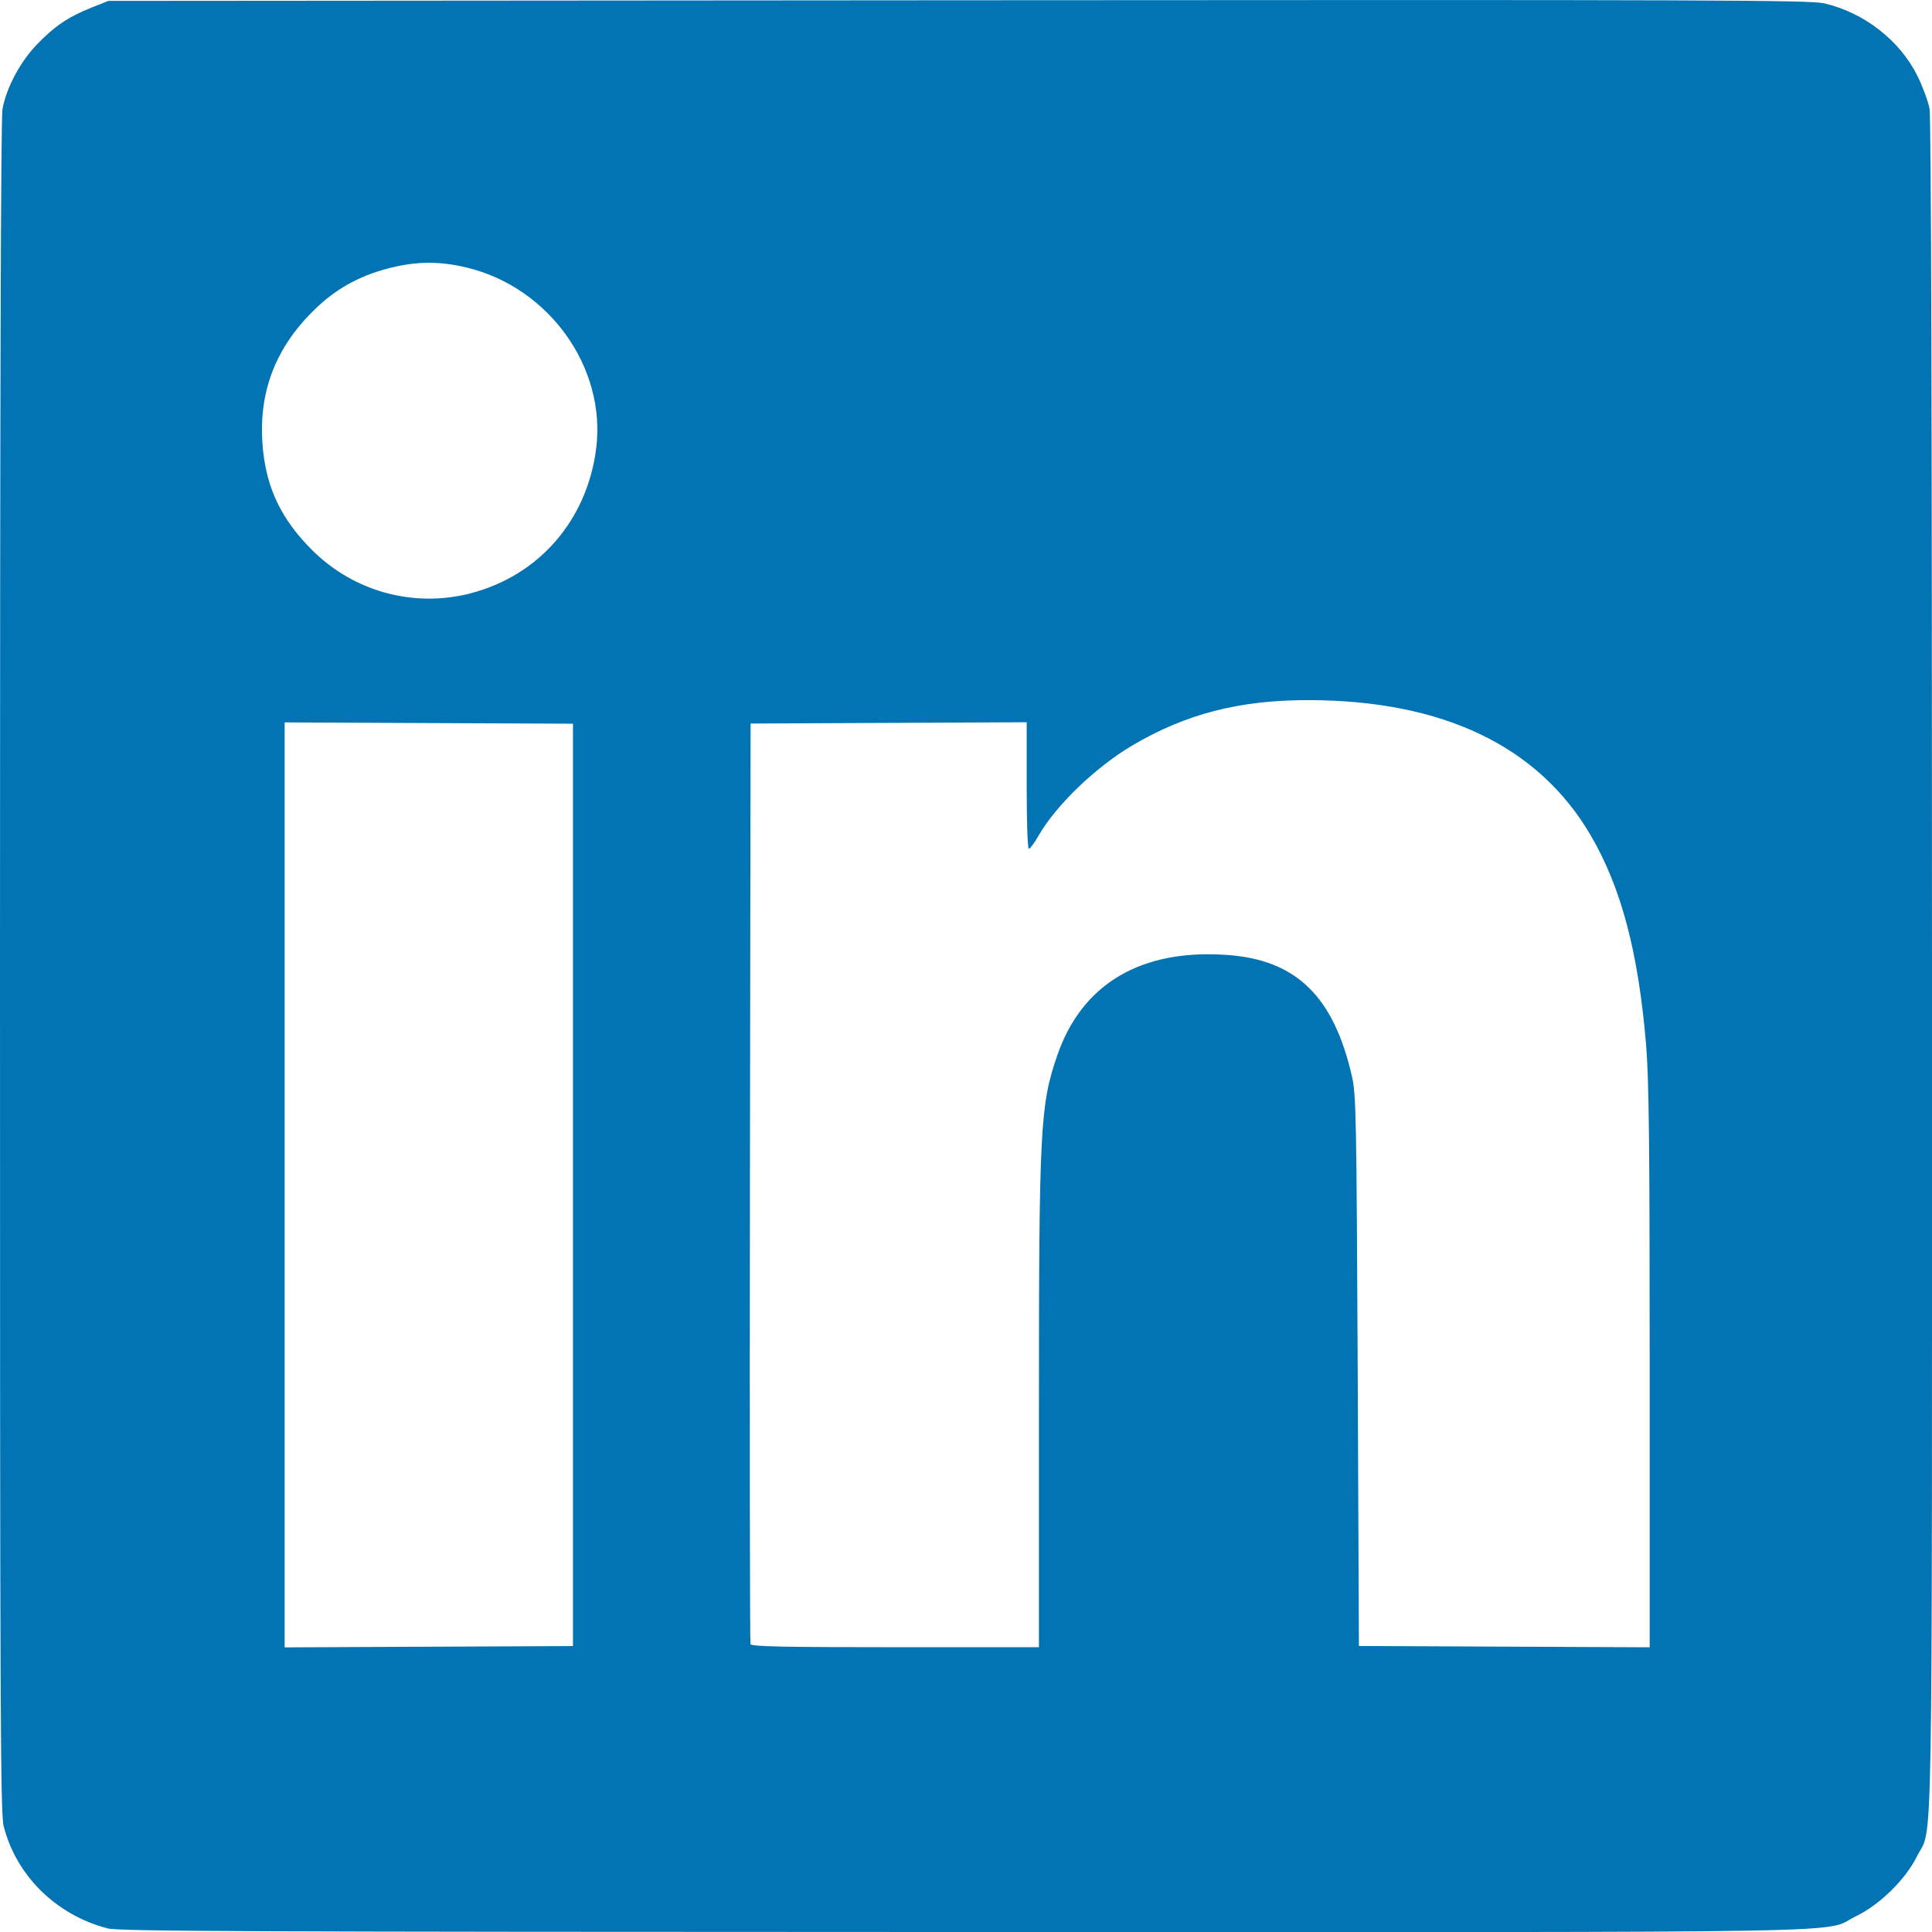
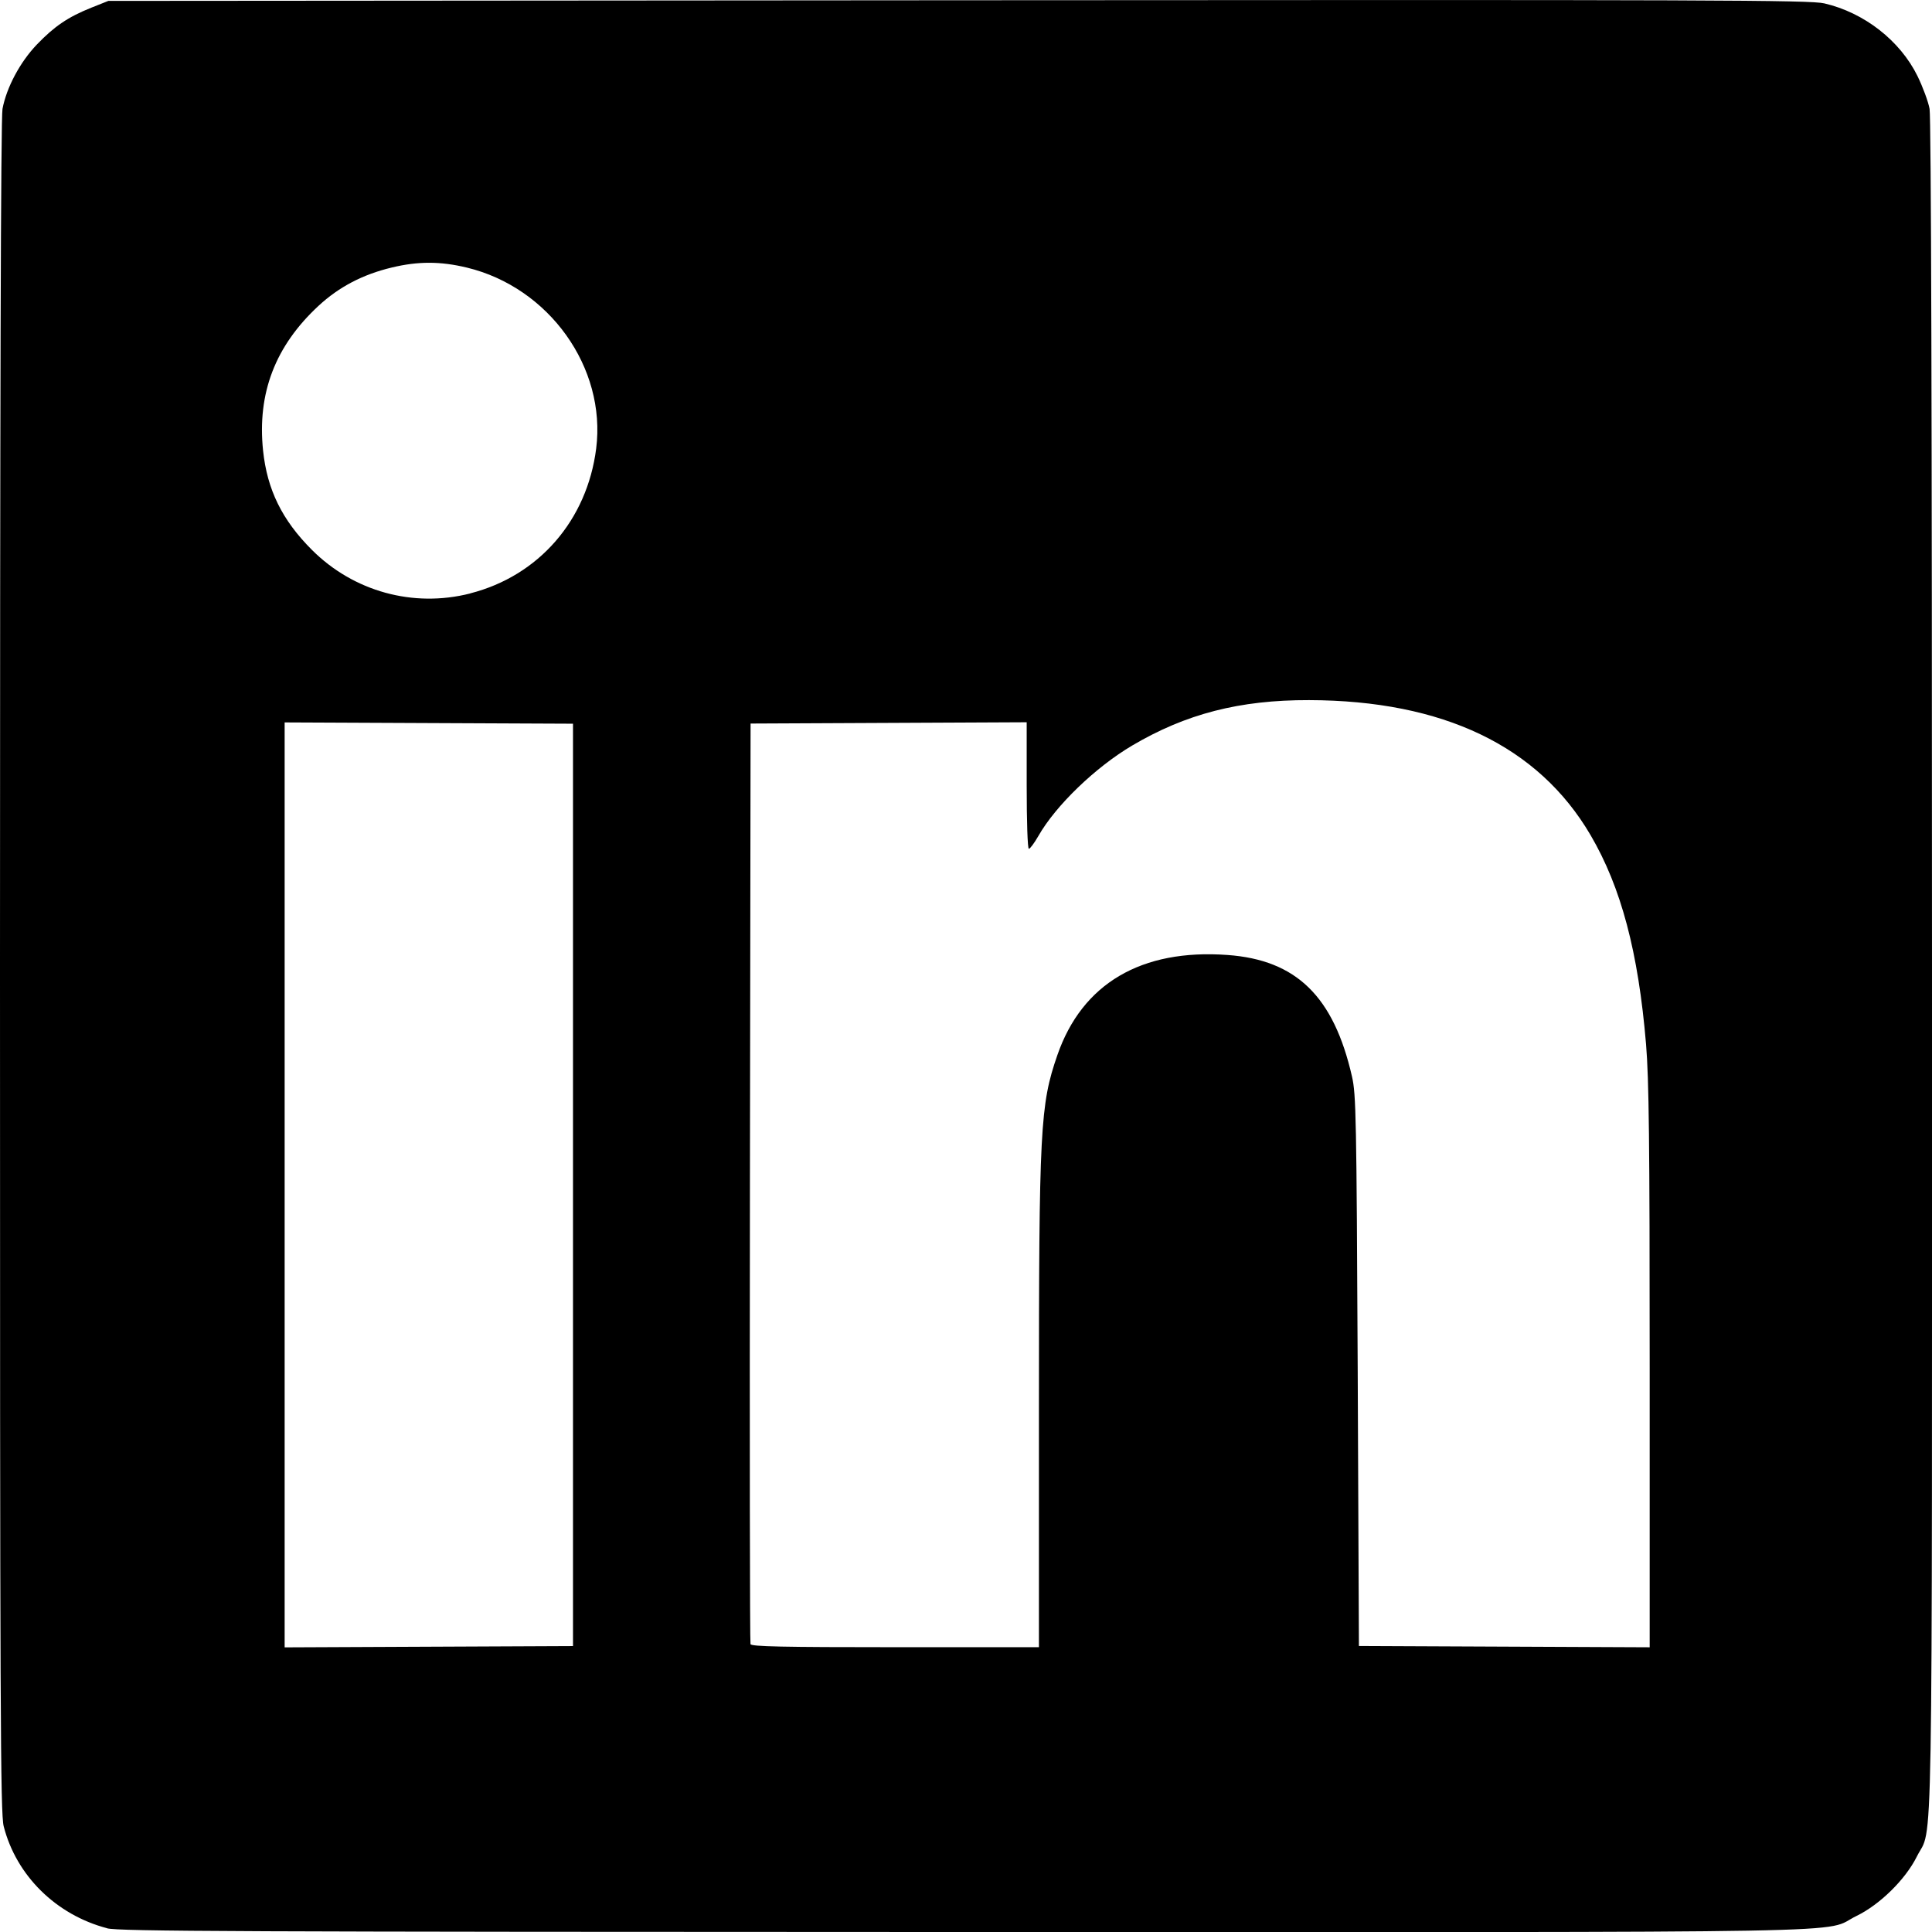
<svg xmlns="http://www.w3.org/2000/svg" width="24mm" height="24mm" viewBox="0 0 24 24" version="1.1" id="svg1" xml:space="preserve">
  <defs id="defs1" />
  <g id="layer1" transform="translate(-78.67405,-47.76186)">
-     <path style="fill:#0274b3;fill-opacity:1;stroke-width:0.301" d="m 80.004,71.715 c -0.633,-0.166 -1.128,-0.654 -1.284,-1.266 -0.041,-0.159 -0.046,-1.391 -0.046,-10.676 0,-6.975 0.01,-10.55 0.031,-10.658 0.05,-0.267 0.219,-0.583 0.427,-0.8 0.219,-0.228 0.388,-0.342 0.677,-0.458 l 0.211,-0.084 10.558,-0.008 c 9.409,-0.007 10.58,-0.003 10.759,0.039 0.495,0.115 0.941,0.463 1.157,0.903 0.066,0.135 0.134,0.318 0.15,0.408 0.019,0.106 0.03,3.835 0.03,10.658 0,11.581 0.016,10.639 -0.189,11.053 -0.141,0.283 -0.458,0.595 -0.748,0.736 -0.453,0.22 0.553,0.202 -11.077,0.2 -9.044,-0.002 -10.513,-0.008 -10.656,-0.046 z m 5.788,-9.234 V 56.752 l -1.791,-0.008 -1.791,-0.008 v 5.745 5.745 l 1.791,-0.008 1.791,-0.008 z m 5.788,2.783 c 0,-3.49 0.015,-3.777 0.229,-4.395 0.308,-0.889 1.043,-1.322 2.114,-1.244 0.855,0.062 1.319,0.515 1.546,1.51 0.051,0.224 0.056,0.494 0.071,3.658 l 0.015,3.416 1.806,0.008 1.806,0.008 v -3.476 c 0,-2.816 -0.009,-3.578 -0.045,-4.014 -0.096,-1.146 -0.309,-1.95 -0.69,-2.6 -0.648,-1.105 -1.832,-1.672 -3.497,-1.676 -0.863,-0.002 -1.529,0.17 -2.198,0.565 -0.456,0.27 -0.949,0.745 -1.164,1.123 -0.05,0.087 -0.103,0.159 -0.118,0.159 -0.016,0 -0.027,-0.338 -0.027,-0.786 v -0.786 l -1.715,0.008 -1.715,0.008 -0.008,5.699 c -0.004,3.134 -0.001,5.716 0.007,5.737 0.011,0.03 0.399,0.038 1.799,0.038 h 1.784 z M 84.515,55.133 c 0.851,-0.217 1.452,-0.908 1.565,-1.799 0.127,-1.006 -0.584,-2.001 -1.606,-2.248 -0.328,-0.079 -0.605,-0.08 -0.933,-0.001 -0.36,0.086 -0.656,0.241 -0.909,0.475 -0.539,0.499 -0.764,1.086 -0.69,1.799 0.051,0.486 0.236,0.863 0.606,1.233 0.518,0.518 1.259,0.722 1.967,0.542 z" id="path1" />
+     <path style="fill:#000000;fill-opacity:1;stroke-width:0.301" d="m 80.004,71.715 c -0.633,-0.166 -1.128,-0.654 -1.284,-1.266 -0.041,-0.159 -0.046,-1.391 -0.046,-10.676 0,-6.975 0.01,-10.55 0.031,-10.658 0.05,-0.267 0.219,-0.583 0.427,-0.8 0.219,-0.228 0.388,-0.342 0.677,-0.458 l 0.211,-0.084 10.558,-0.008 c 9.409,-0.007 10.58,-0.003 10.759,0.039 0.495,0.115 0.941,0.463 1.157,0.903 0.066,0.135 0.134,0.318 0.15,0.408 0.019,0.106 0.03,3.835 0.03,10.658 0,11.581 0.016,10.639 -0.189,11.053 -0.141,0.283 -0.458,0.595 -0.748,0.736 -0.453,0.22 0.553,0.202 -11.077,0.2 -9.044,-0.002 -10.513,-0.008 -10.656,-0.046 z m 5.788,-9.234 V 56.752 l -1.791,-0.008 -1.791,-0.008 v 5.745 5.745 l 1.791,-0.008 1.791,-0.008 z m 5.788,2.783 c 0,-3.49 0.015,-3.777 0.229,-4.395 0.308,-0.889 1.043,-1.322 2.114,-1.244 0.855,0.062 1.319,0.515 1.546,1.51 0.051,0.224 0.056,0.494 0.071,3.658 l 0.015,3.416 1.806,0.008 1.806,0.008 v -3.476 c 0,-2.816 -0.009,-3.578 -0.045,-4.014 -0.096,-1.146 -0.309,-1.95 -0.69,-2.6 -0.648,-1.105 -1.832,-1.672 -3.497,-1.676 -0.863,-0.002 -1.529,0.17 -2.198,0.565 -0.456,0.27 -0.949,0.745 -1.164,1.123 -0.05,0.087 -0.103,0.159 -0.118,0.159 -0.016,0 -0.027,-0.338 -0.027,-0.786 v -0.786 l -1.715,0.008 -1.715,0.008 -0.008,5.699 c -0.004,3.134 -0.001,5.716 0.007,5.737 0.011,0.03 0.399,0.038 1.799,0.038 h 1.784 z M 84.515,55.133 c 0.851,-0.217 1.452,-0.908 1.565,-1.799 0.127,-1.006 -0.584,-2.001 -1.606,-2.248 -0.328,-0.079 -0.605,-0.08 -0.933,-0.001 -0.36,0.086 -0.656,0.241 -0.909,0.475 -0.539,0.499 -0.764,1.086 -0.69,1.799 0.051,0.486 0.236,0.863 0.606,1.233 0.518,0.518 1.259,0.722 1.967,0.542 z" id="path1" />
  </g>
</svg>
